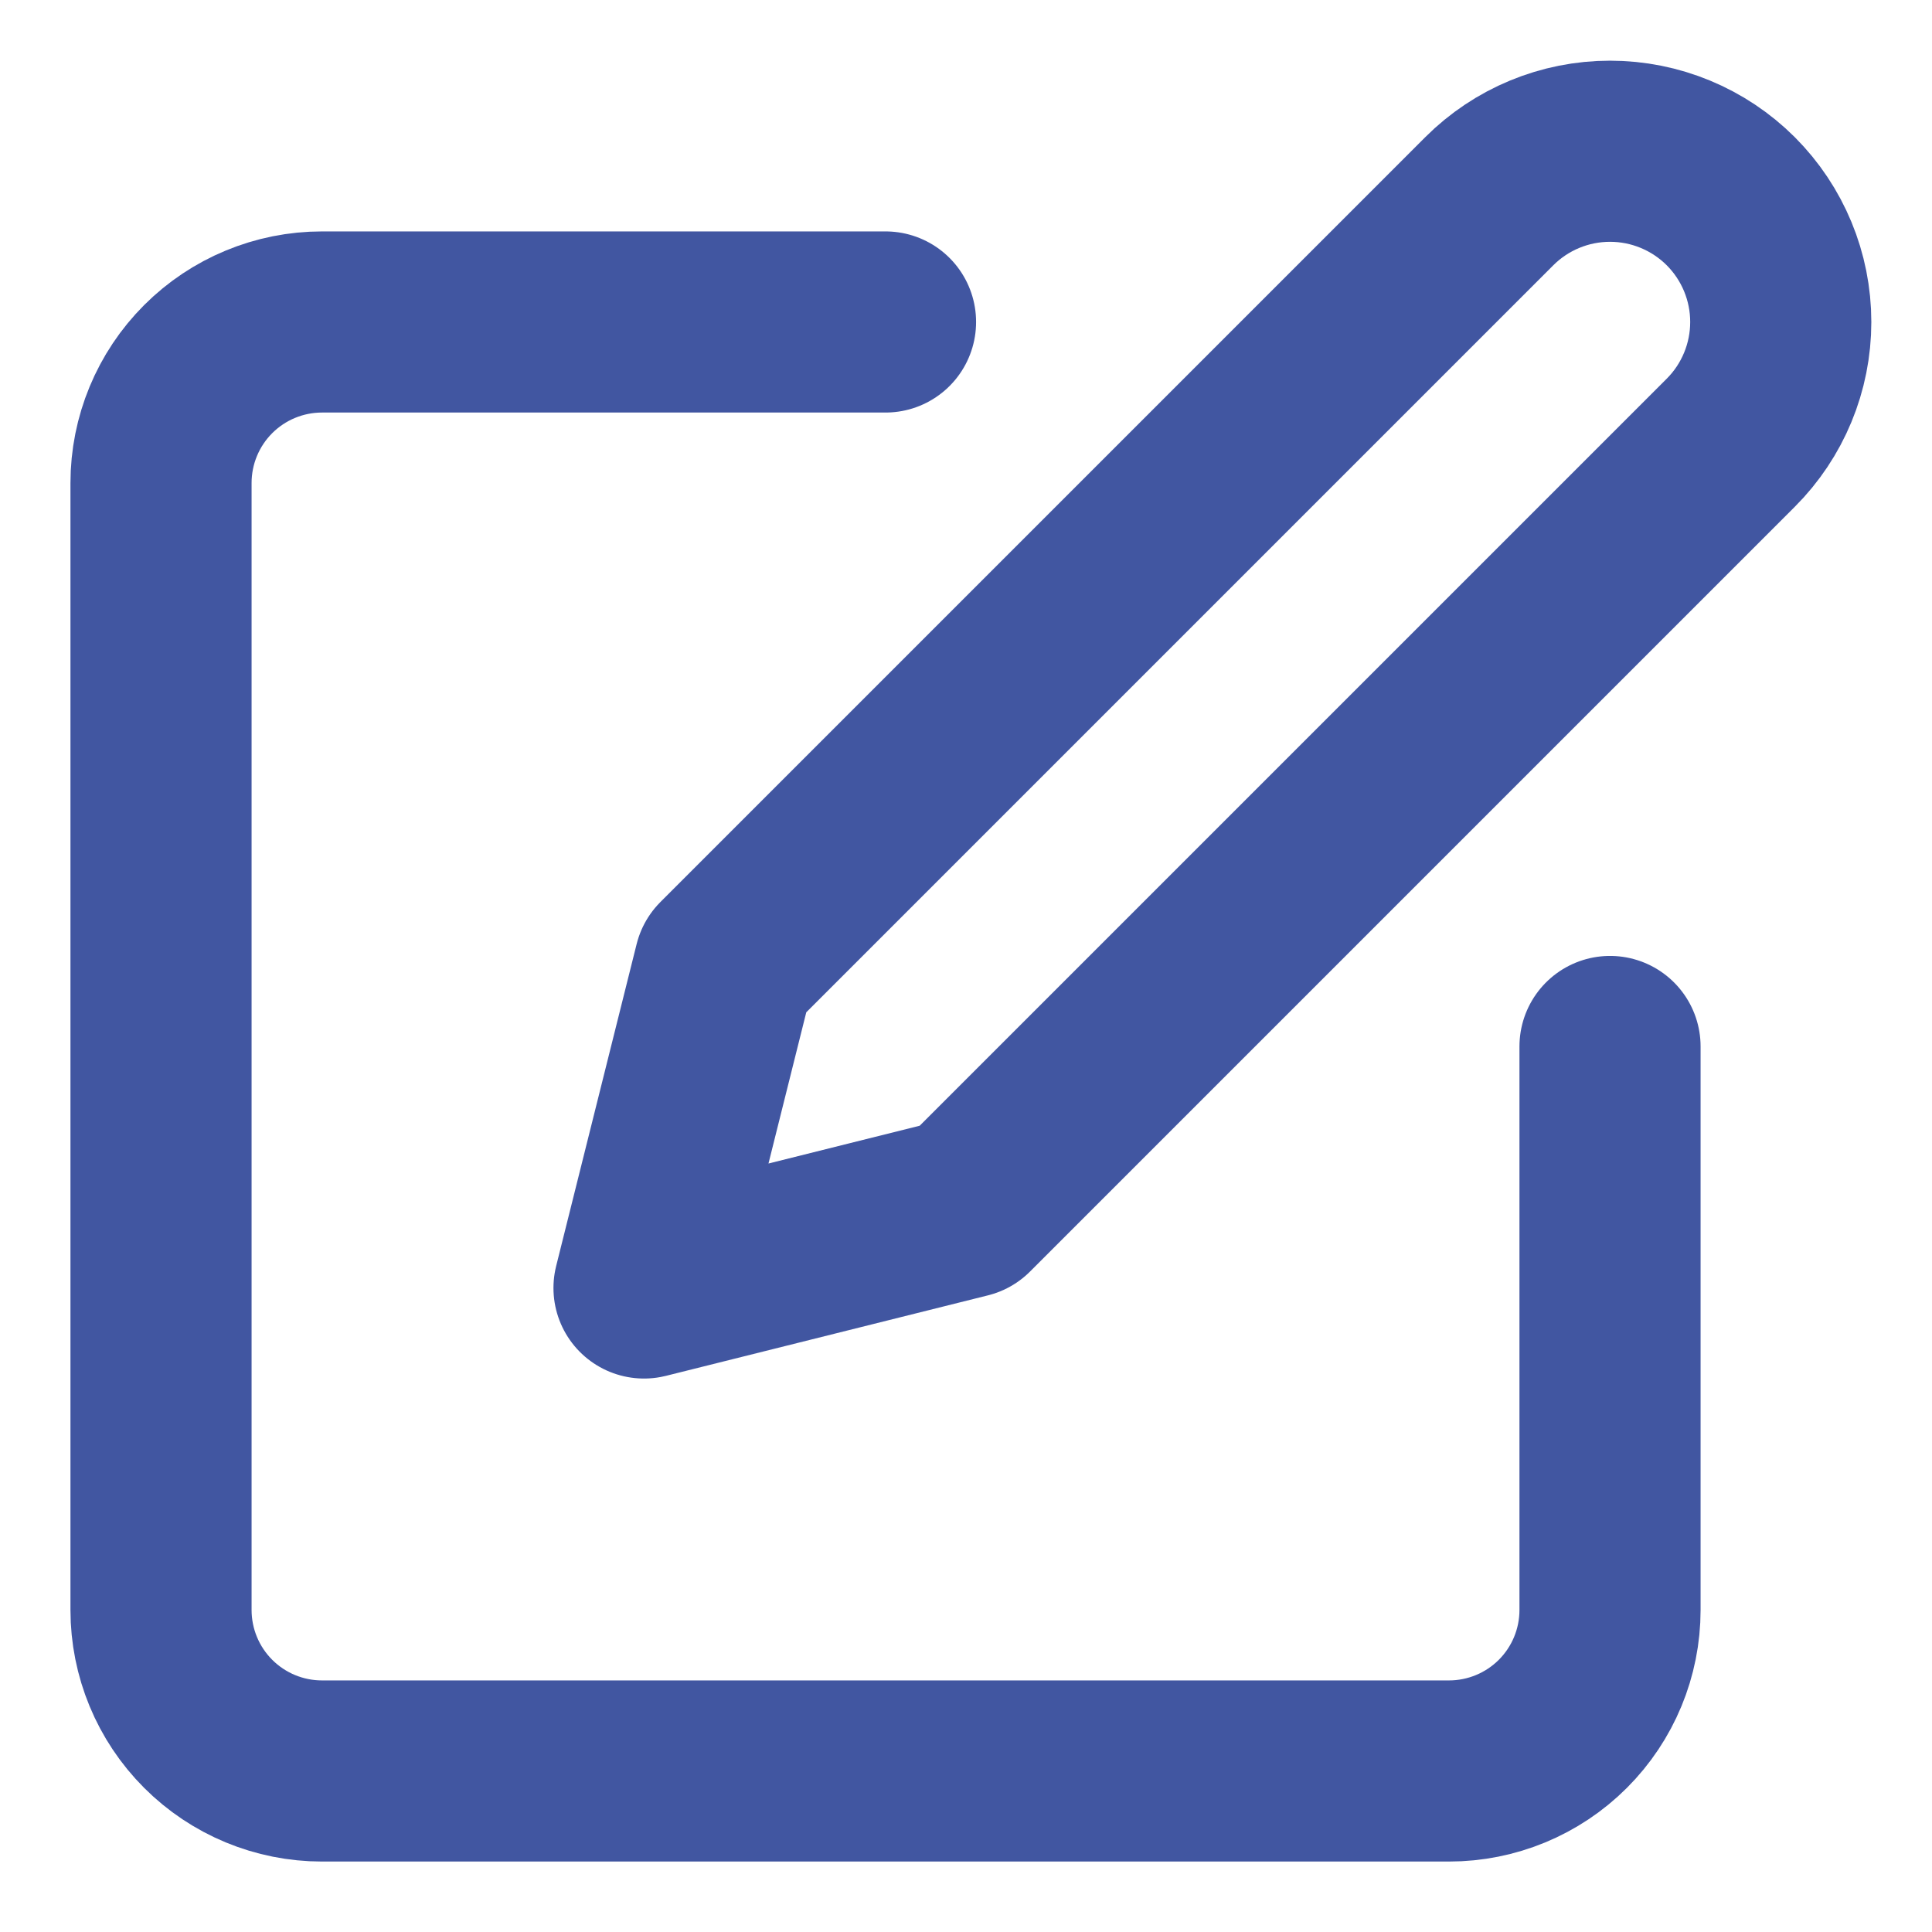
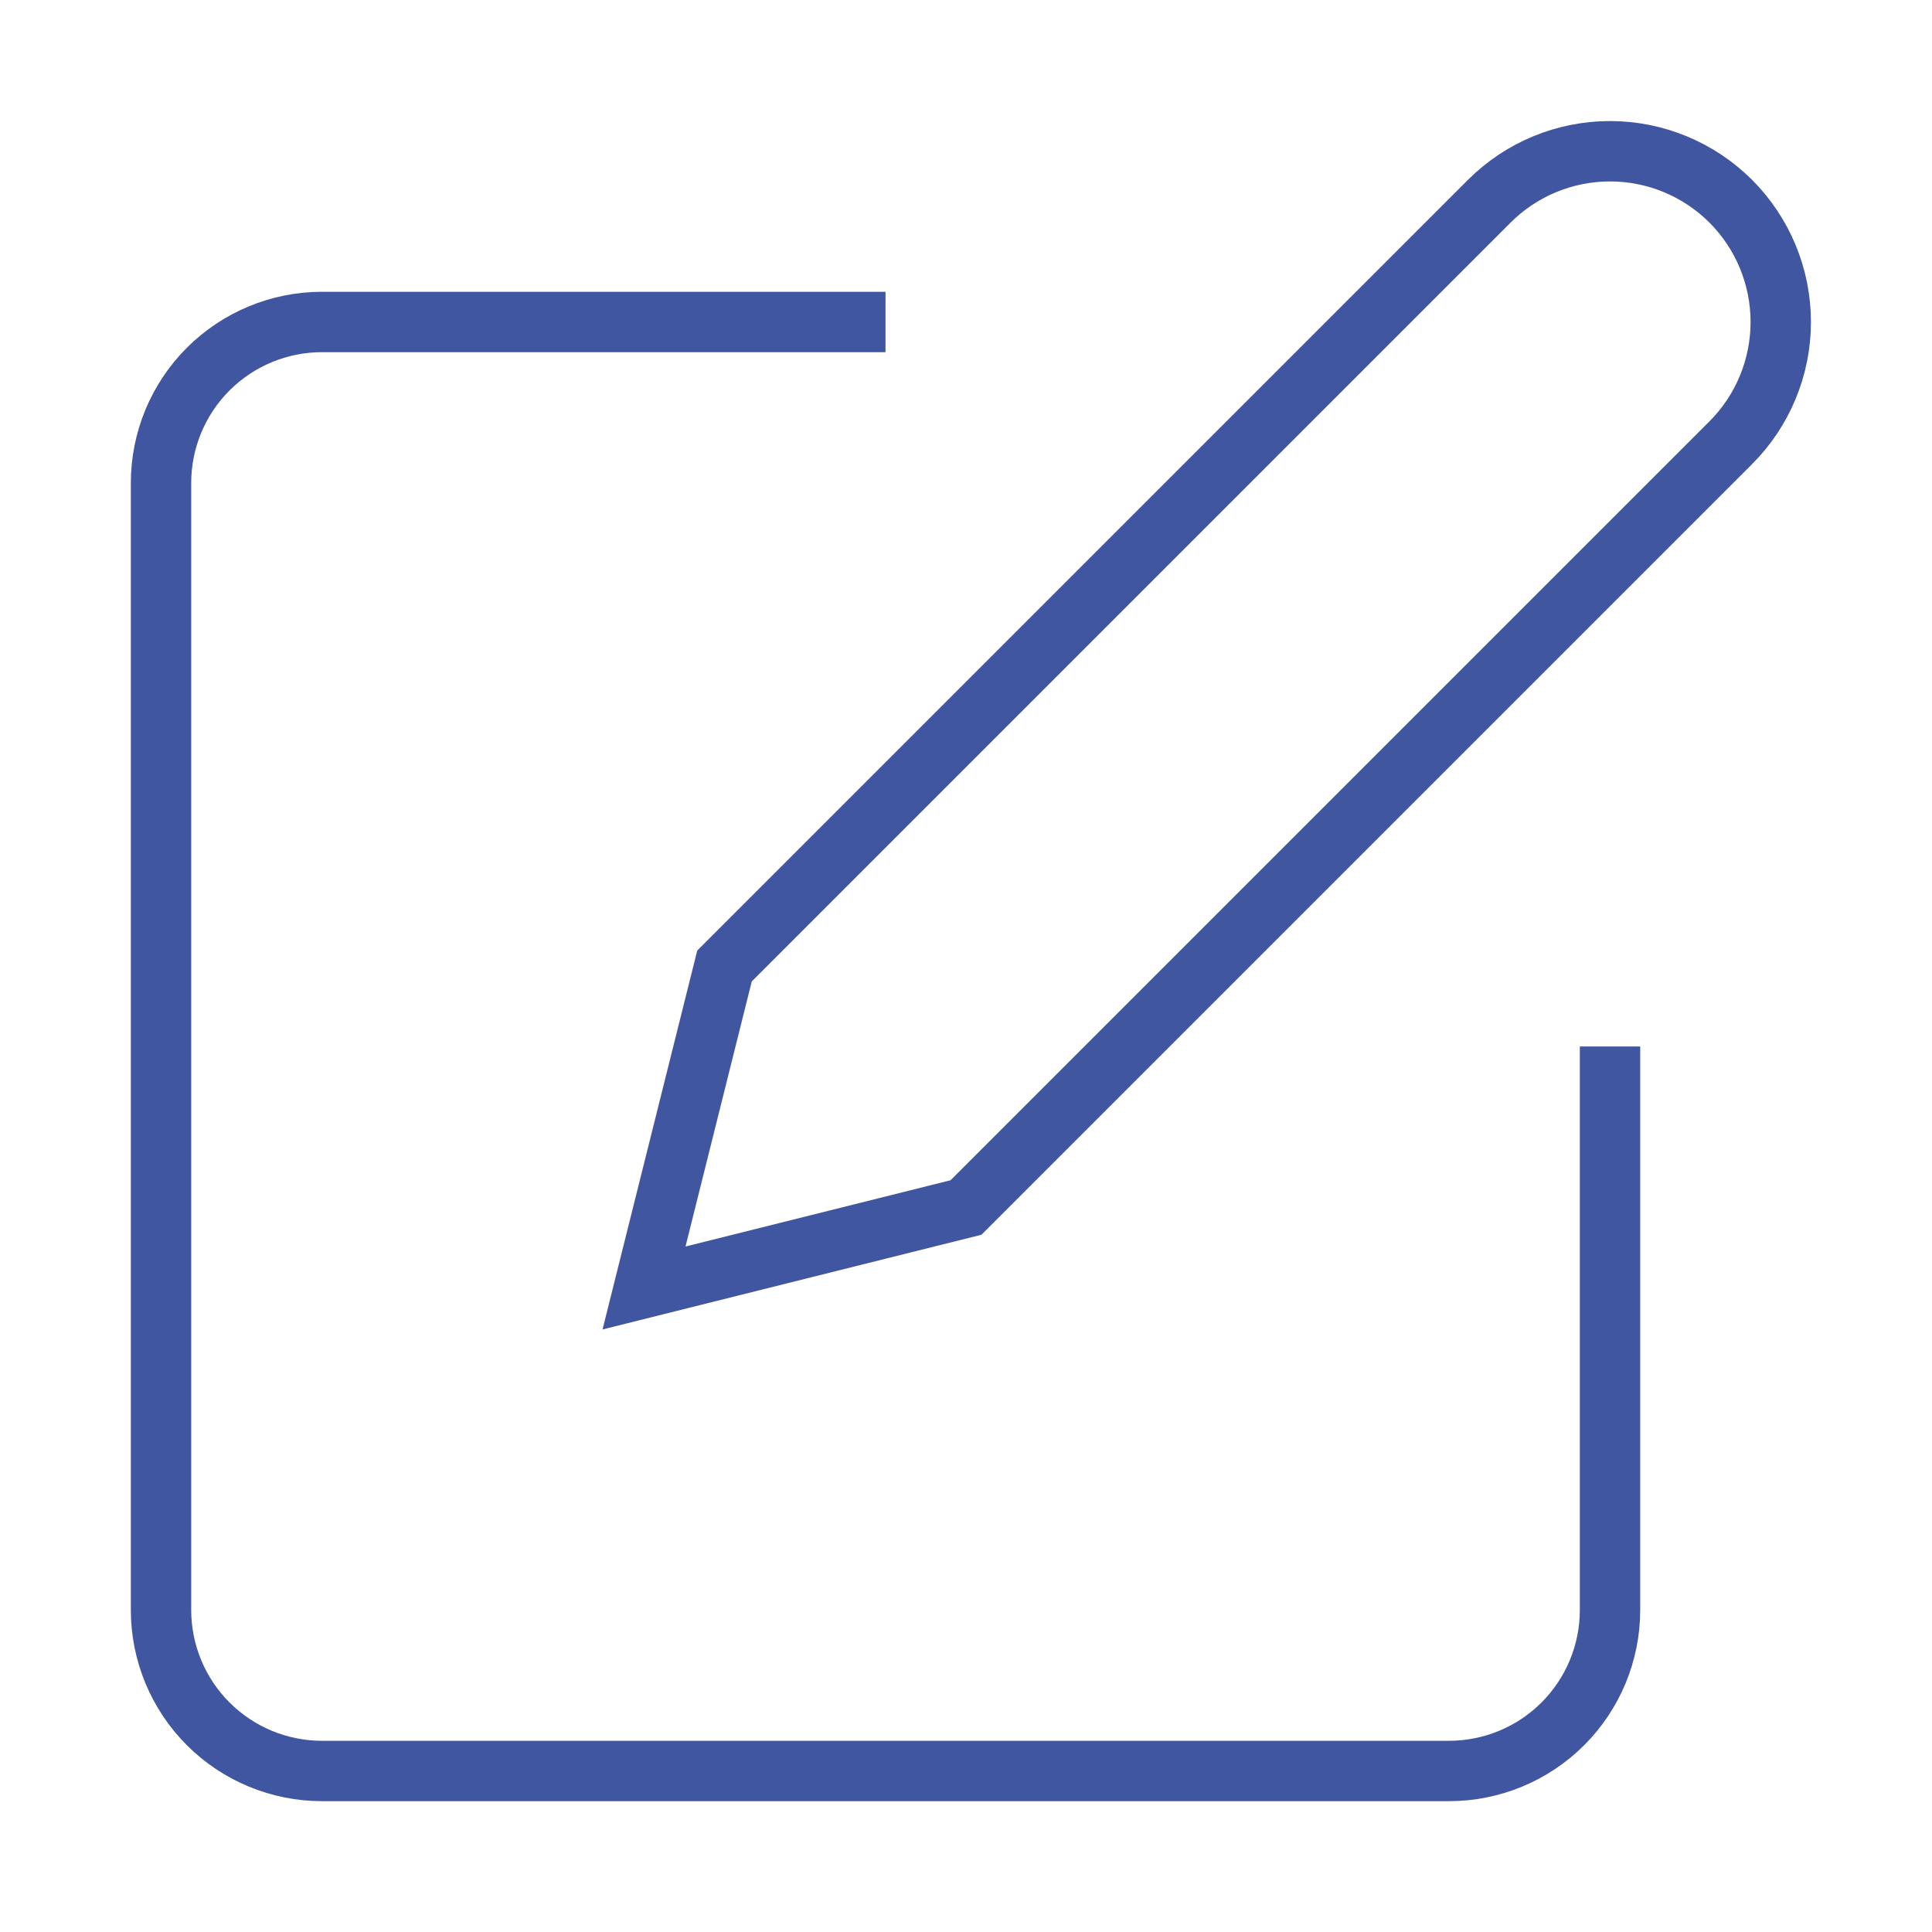
<svg xmlns="http://www.w3.org/2000/svg" width="32" height="32" viewBox="0 0 32 32" fill="none">
-   <path d="M14.667 5.333H5.333C4.626 5.333 3.948 5.614 3.448 6.114C2.948 6.614 2.667 7.292 2.667 8V26.666C2.667 27.374 2.948 28.052 3.448 28.552C3.948 29.052 4.626 29.333 5.333 29.333H24C24.707 29.333 25.386 29.052 25.886 28.552C26.386 28.052 26.667 27.374 26.667 26.666V17.333" stroke="#4156A1" stroke-width="3" stroke-linecap="round" stroke-linejoin="round" />
-   <path d="M24.667 3.333C25.197 2.803 25.916 2.505 26.667 2.505C27.417 2.505 28.136 2.803 28.667 3.333C29.197 3.864 29.495 4.583 29.495 5.333C29.495 6.083 29.197 6.803 28.667 7.333L16 20L10.667 21.333L12 16L24.667 3.333Z" stroke="#4156A1" stroke-width="3" stroke-linecap="round" stroke-linejoin="round" />
+   <path d="M14.667 5.333H5.333C4.626 5.333 3.948 5.614 3.448 6.114C2.948 6.614 2.667 7.292 2.667 8V26.666C2.667 27.374 2.948 28.052 3.448 28.552C3.948 29.052 4.626 29.333 5.333 29.333H24C24.707 29.333 25.386 29.052 25.886 28.552C26.386 28.052 26.667 27.374 26.667 26.666V17.333" stroke="#4156A1" strokeWidth="3" strokeLinecap="round" strokeLinejoin="round" />
+   <path d="M24.667 3.333C25.197 2.803 25.916 2.505 26.667 2.505C27.417 2.505 28.136 2.803 28.667 3.333C29.197 3.864 29.495 4.583 29.495 5.333C29.495 6.083 29.197 6.803 28.667 7.333L16 20L10.667 21.333L12 16L24.667 3.333Z" stroke="#4156A1" strokeWidth="3" strokeLinecap="round" strokeLinejoin="round" />
</svg>
